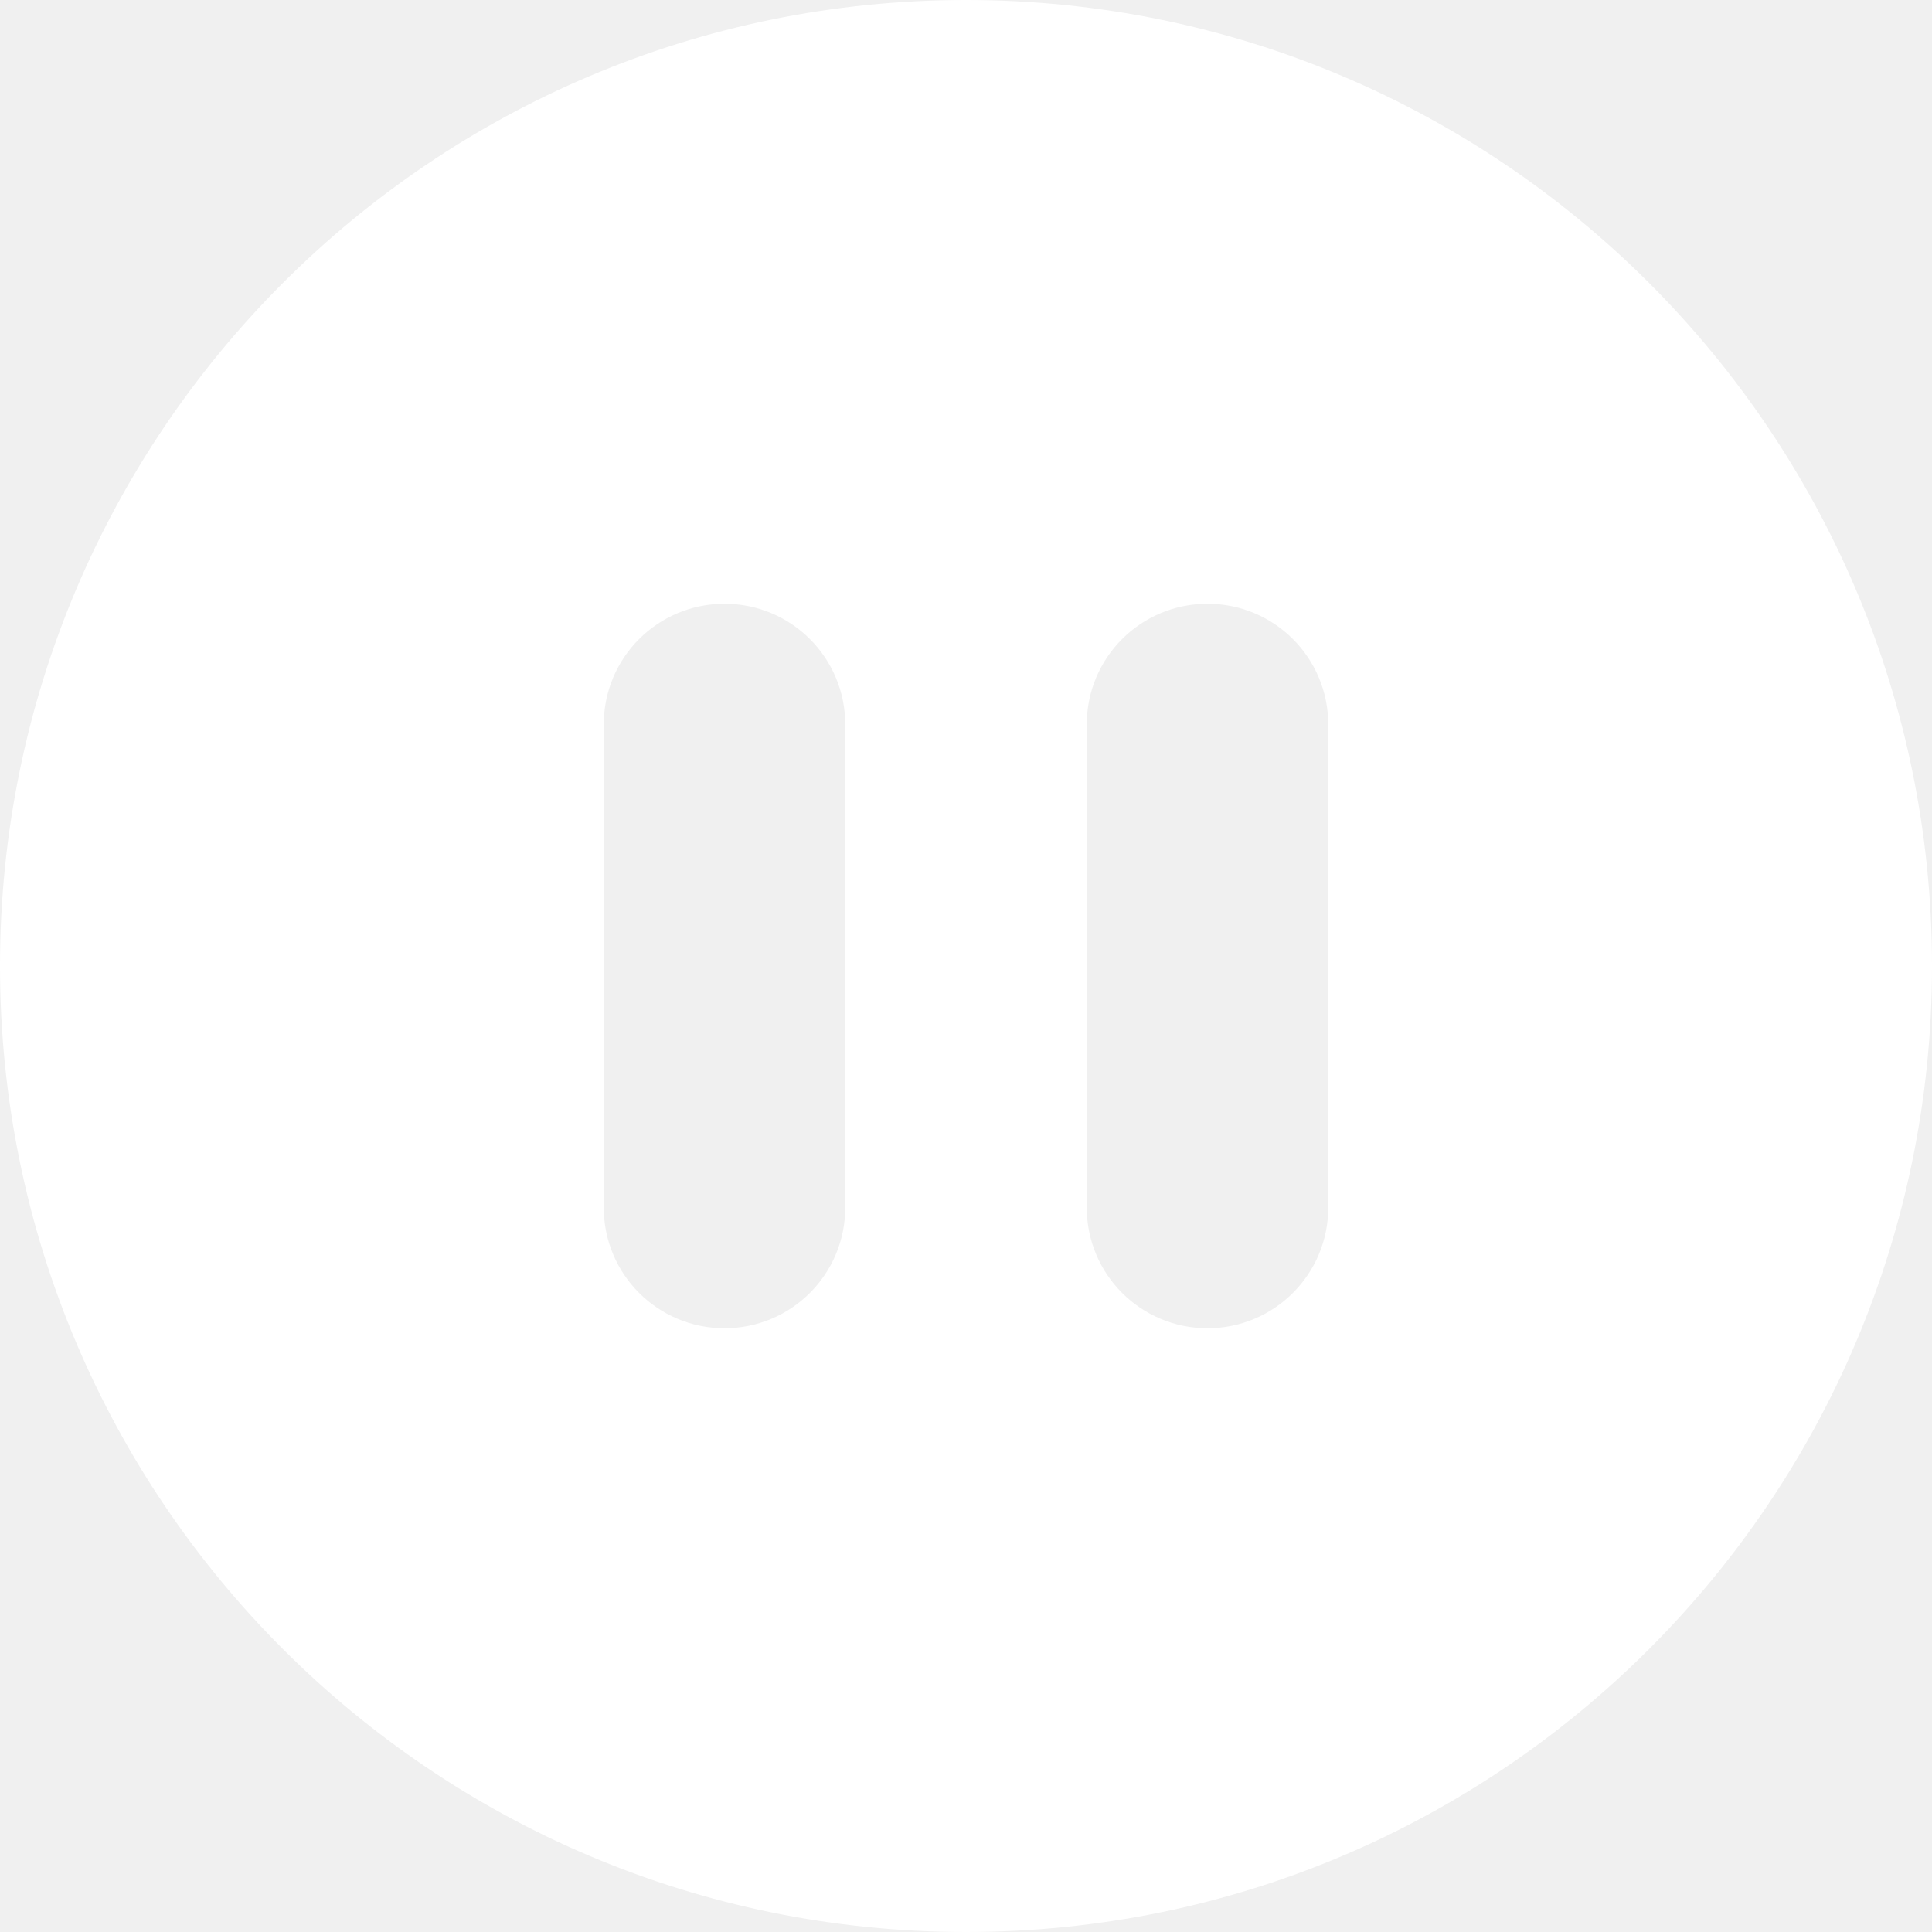
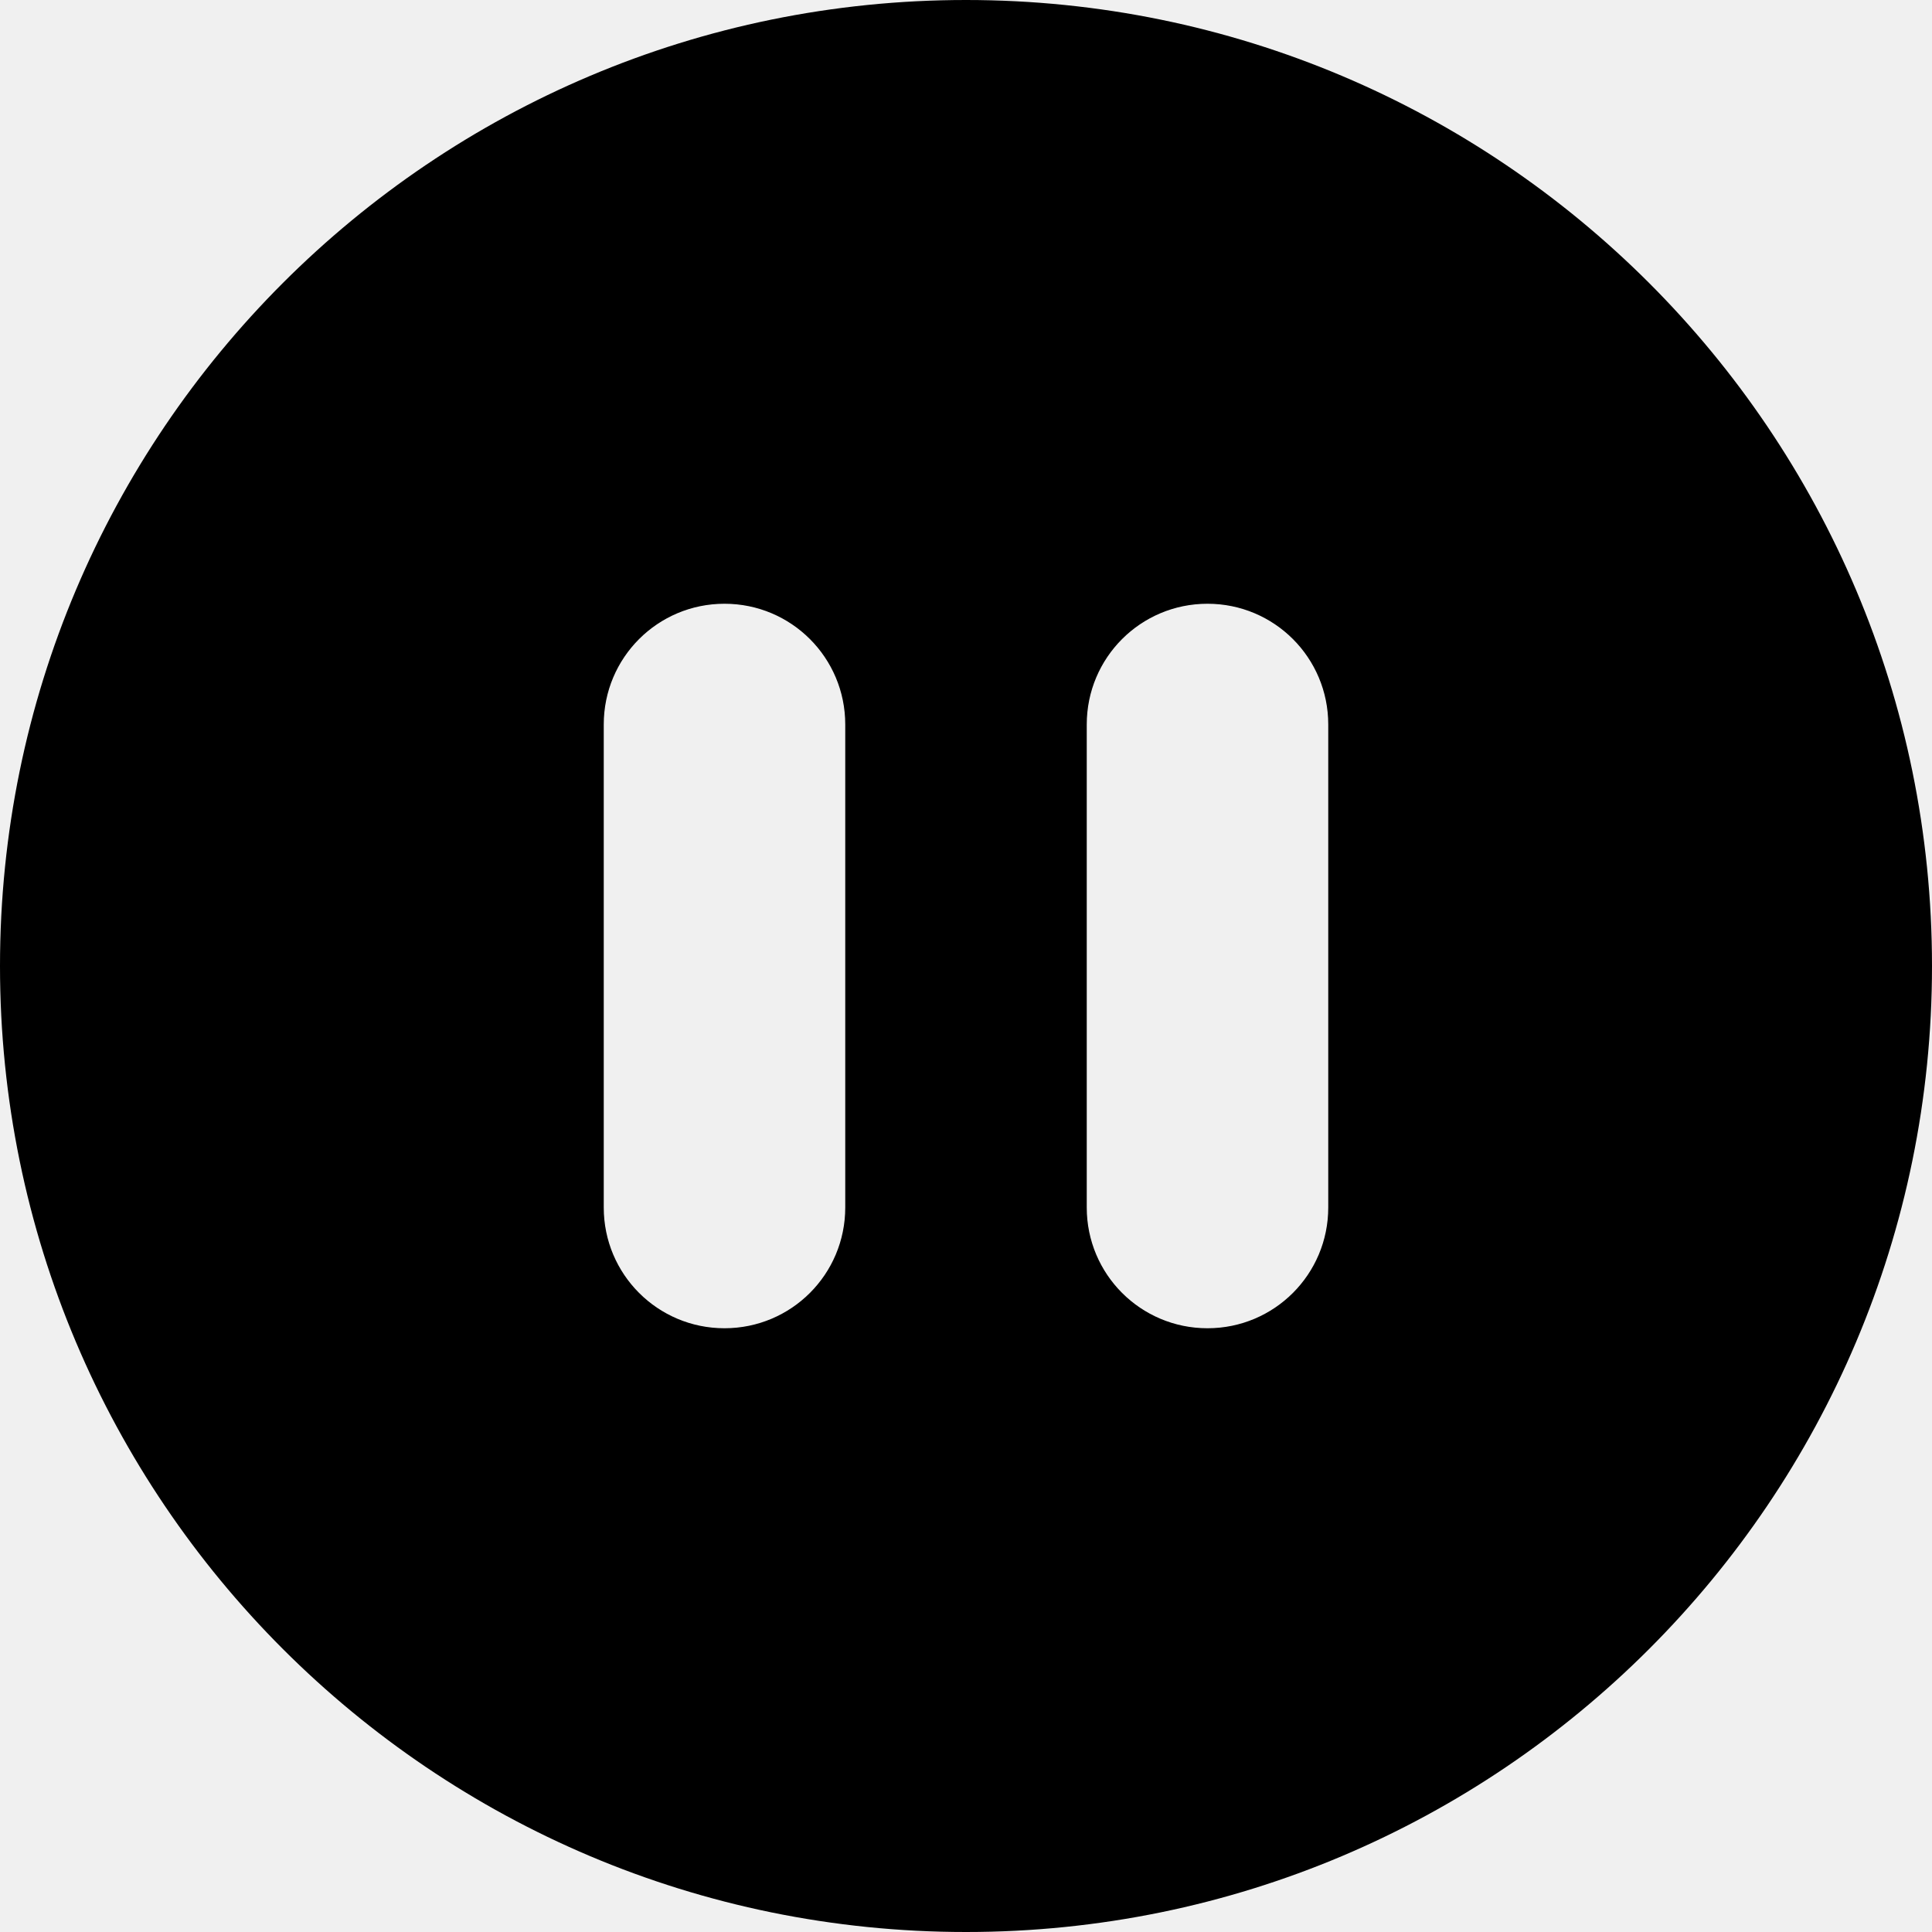
- <svg xmlns="http://www.w3.org/2000/svg" fill="#ffffff" height="1em" viewBox="0 0 512 512">
+ <svg xmlns="http://www.w3.org/2000/svg" height="1em" viewBox="0 0 512 512">
  <path d="M256 512A256 256 0 1 0 256 0a256 256 0 1 0 0 512zM224 192V320c0 17.7-14.3 32-32 32s-32-14.3-32-32V192c0-17.7 14.3-32 32-32s32 14.3 32 32zm128 0V320c0 17.7-14.3 32-32 32s-32-14.3-32-32V192c0-17.7 14.3-32 32-32s32 14.3 32 32z" />
</svg>
